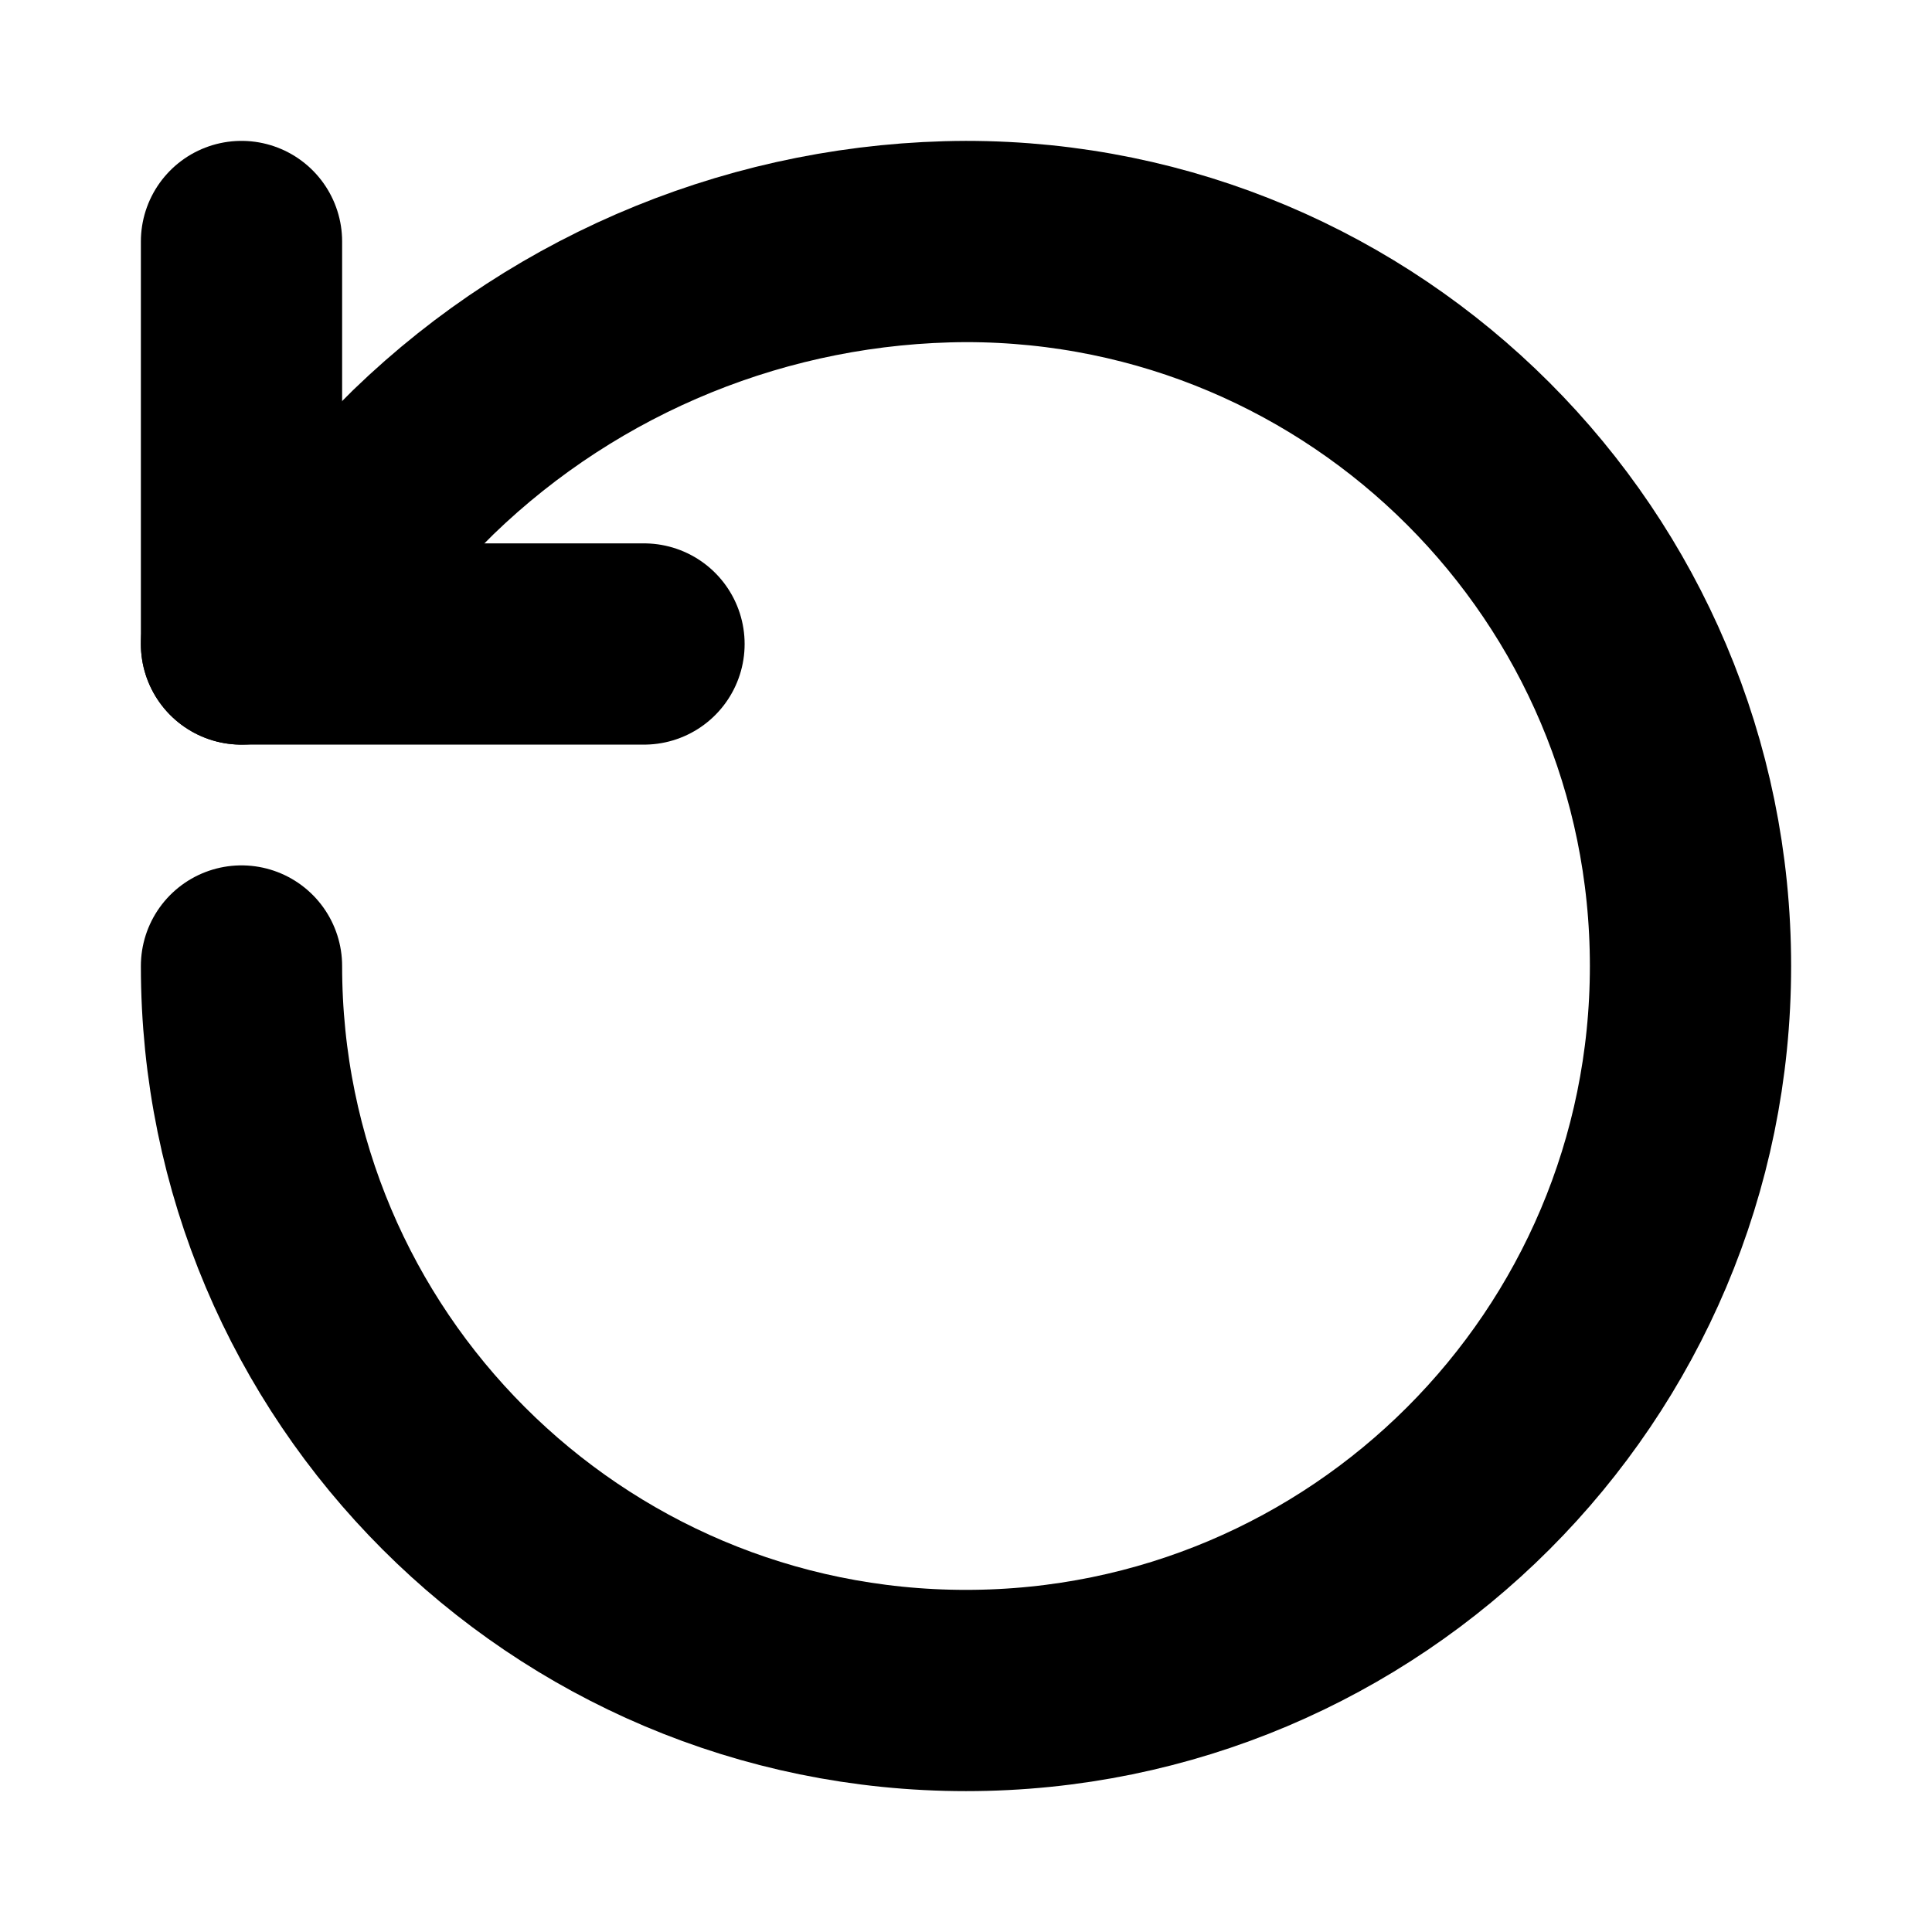
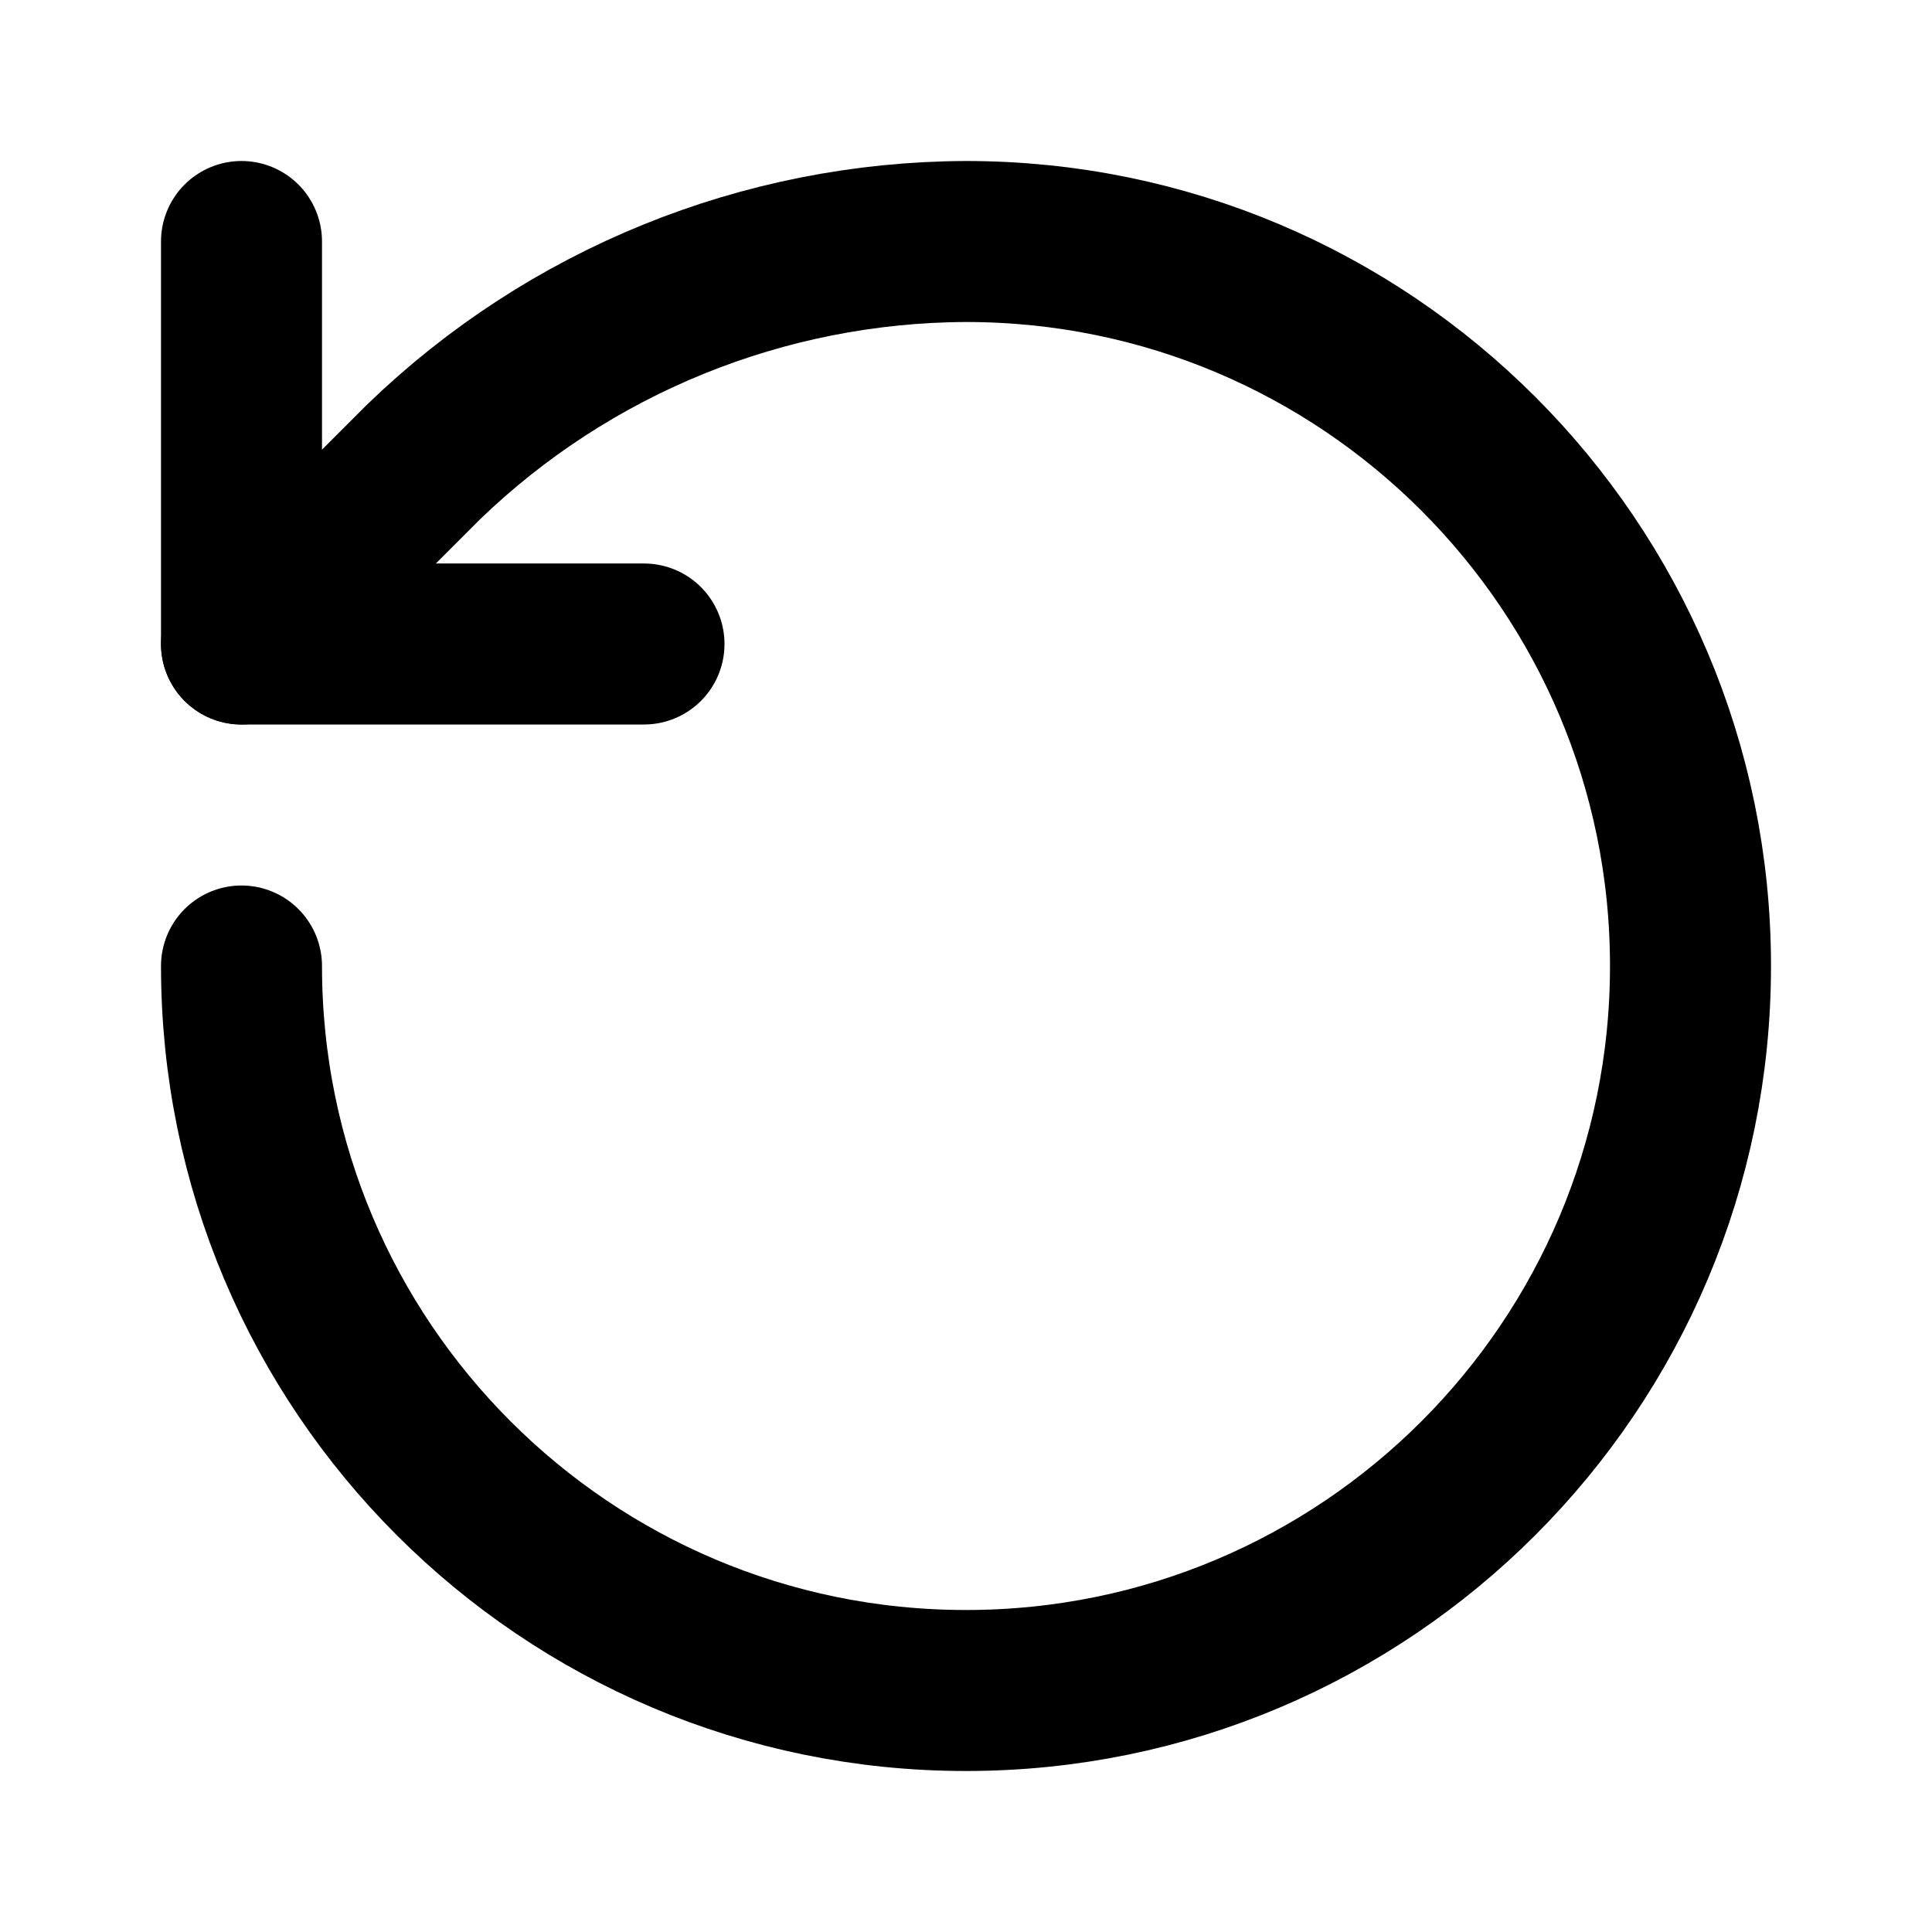
- <svg xmlns="http://www.w3.org/2000/svg" width="24" height="24" viewBox="0 0 24 24" fill="none" stroke="currentColor" stroke-width="2.5" stroke-linecap="round" stroke-linejoin="round">
+ <svg xmlns="http://www.w3.org/2000/svg" width="24" height="24" viewBox="0 0 24 24" fill="none" stroke="currentColor" stroke-width="2" stroke-linecap="round" stroke-linejoin="round">
  <path d="M3 12a9 9 0 1 0 9-9 9.75 9.75 0 0 0-6.74 2.74L3 8" />
  <path d="M3 3v5h5" />
</svg>
